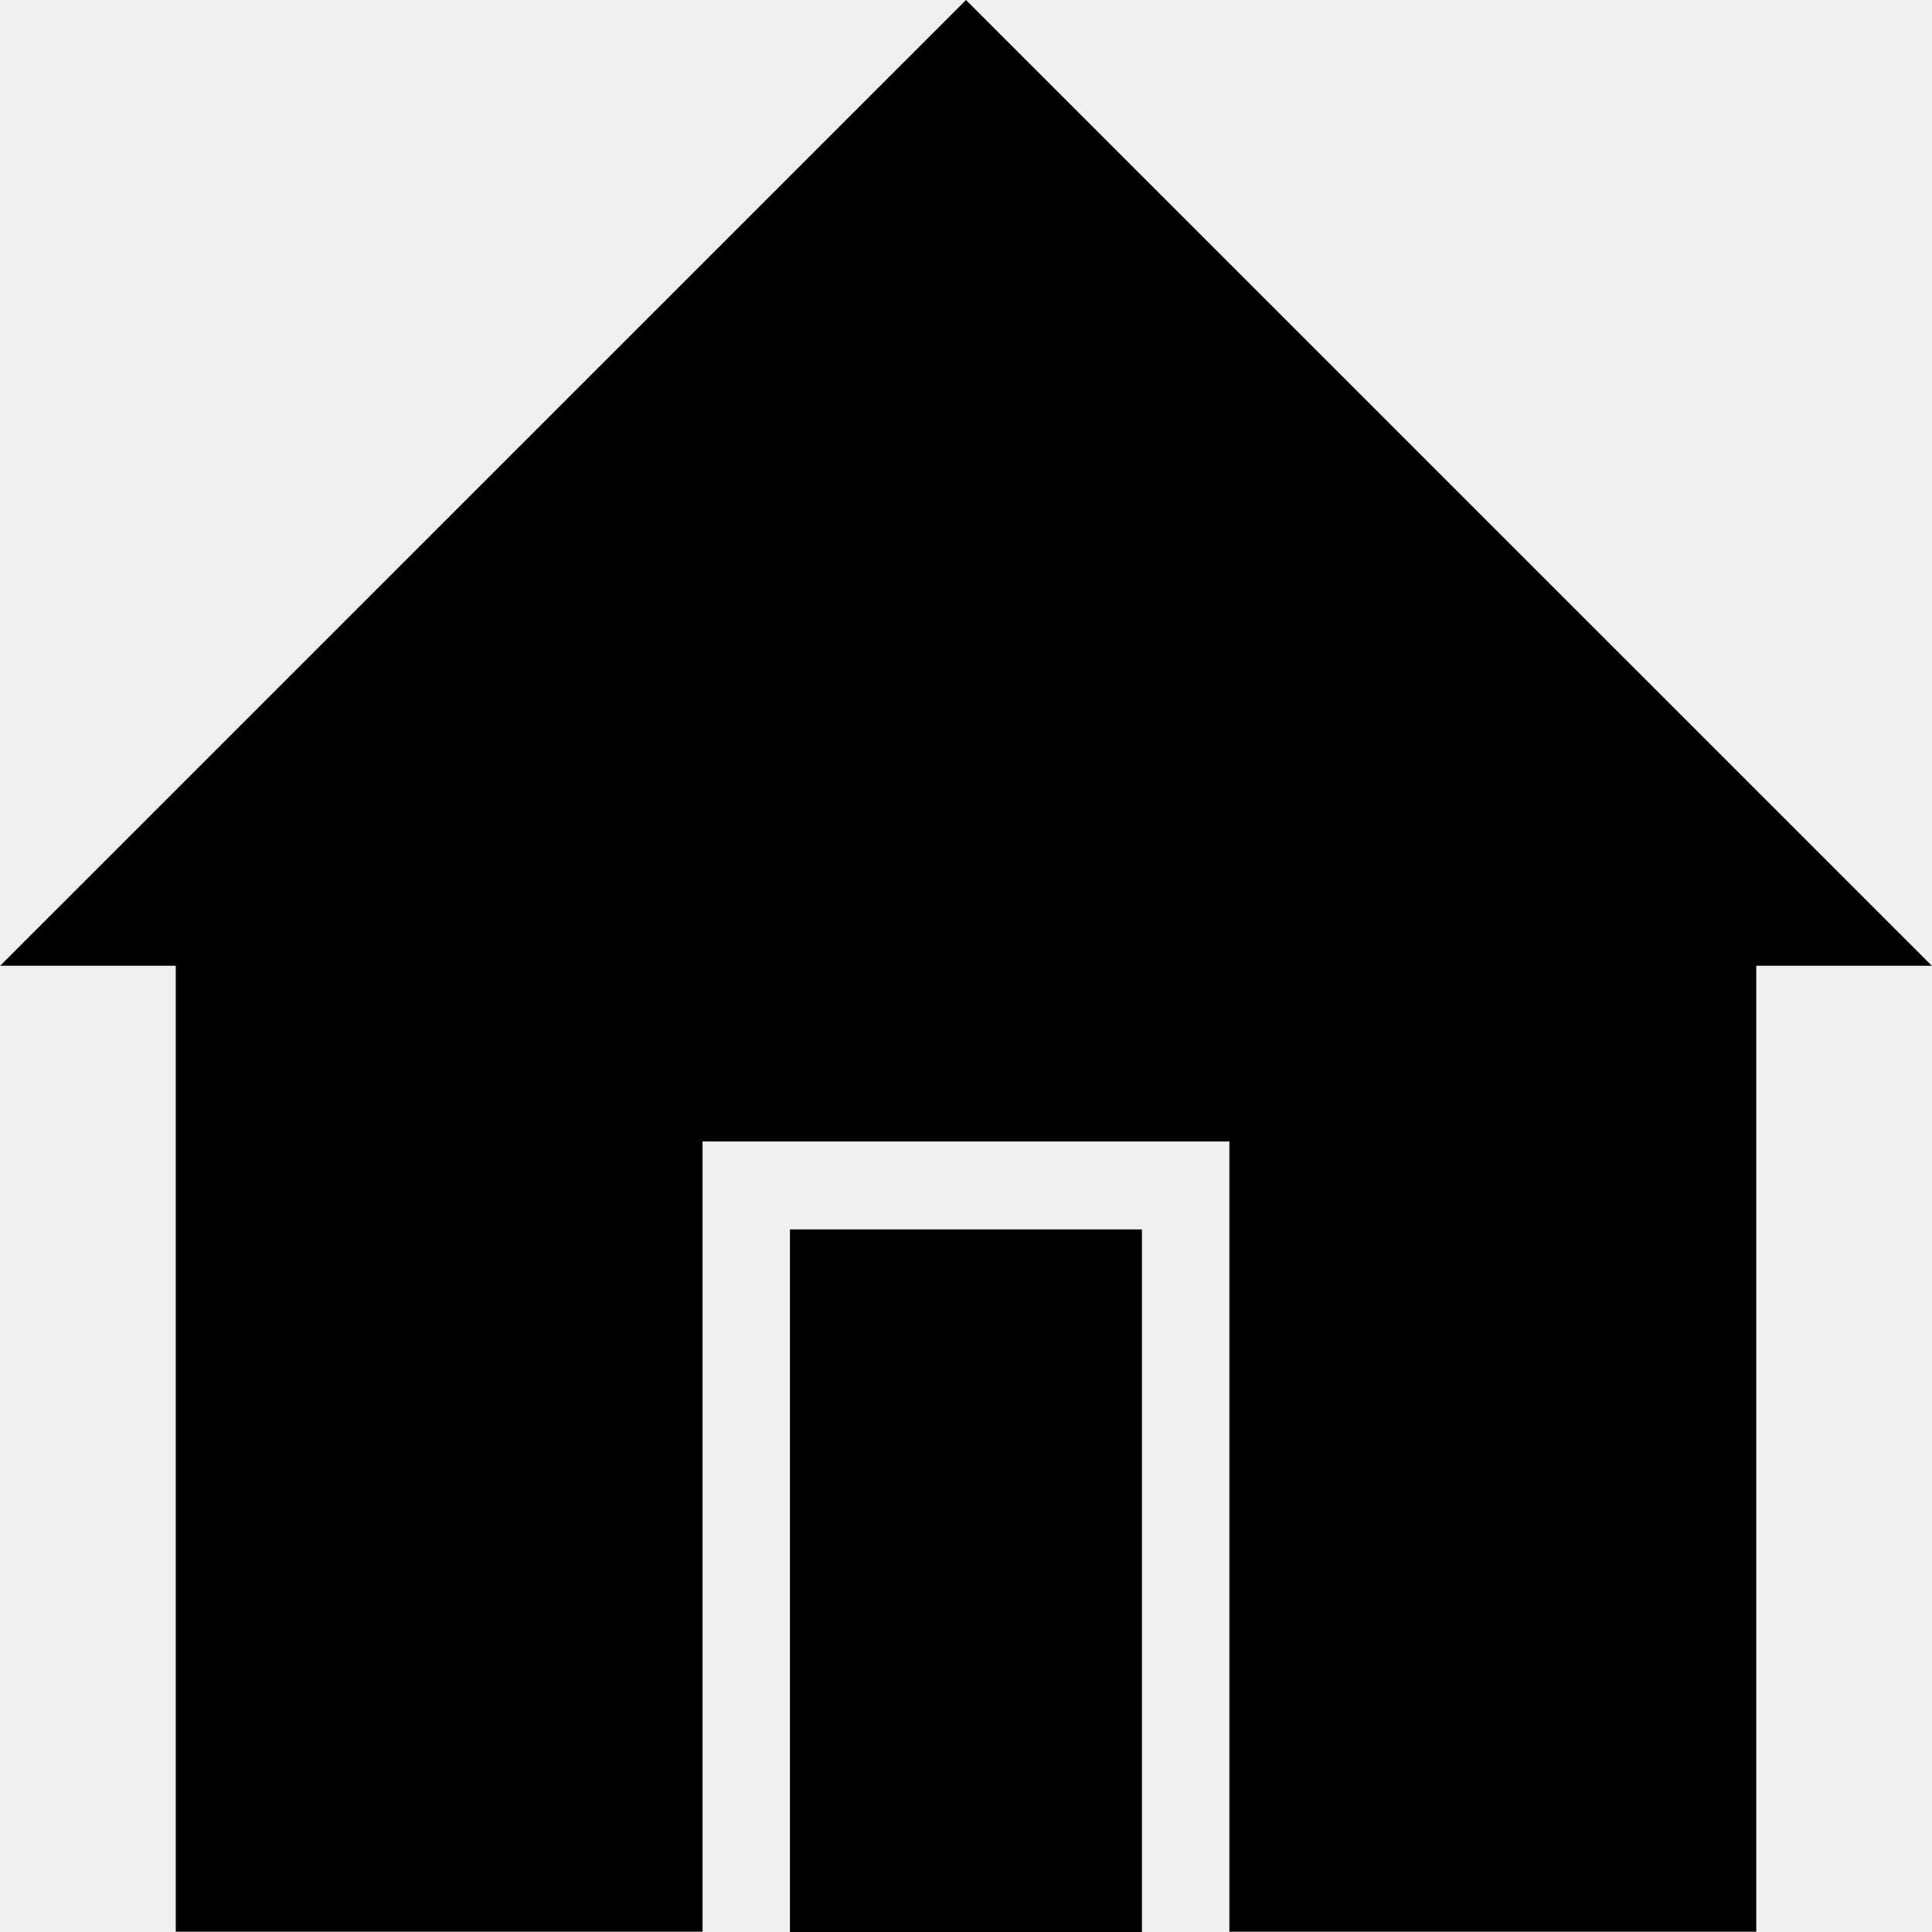
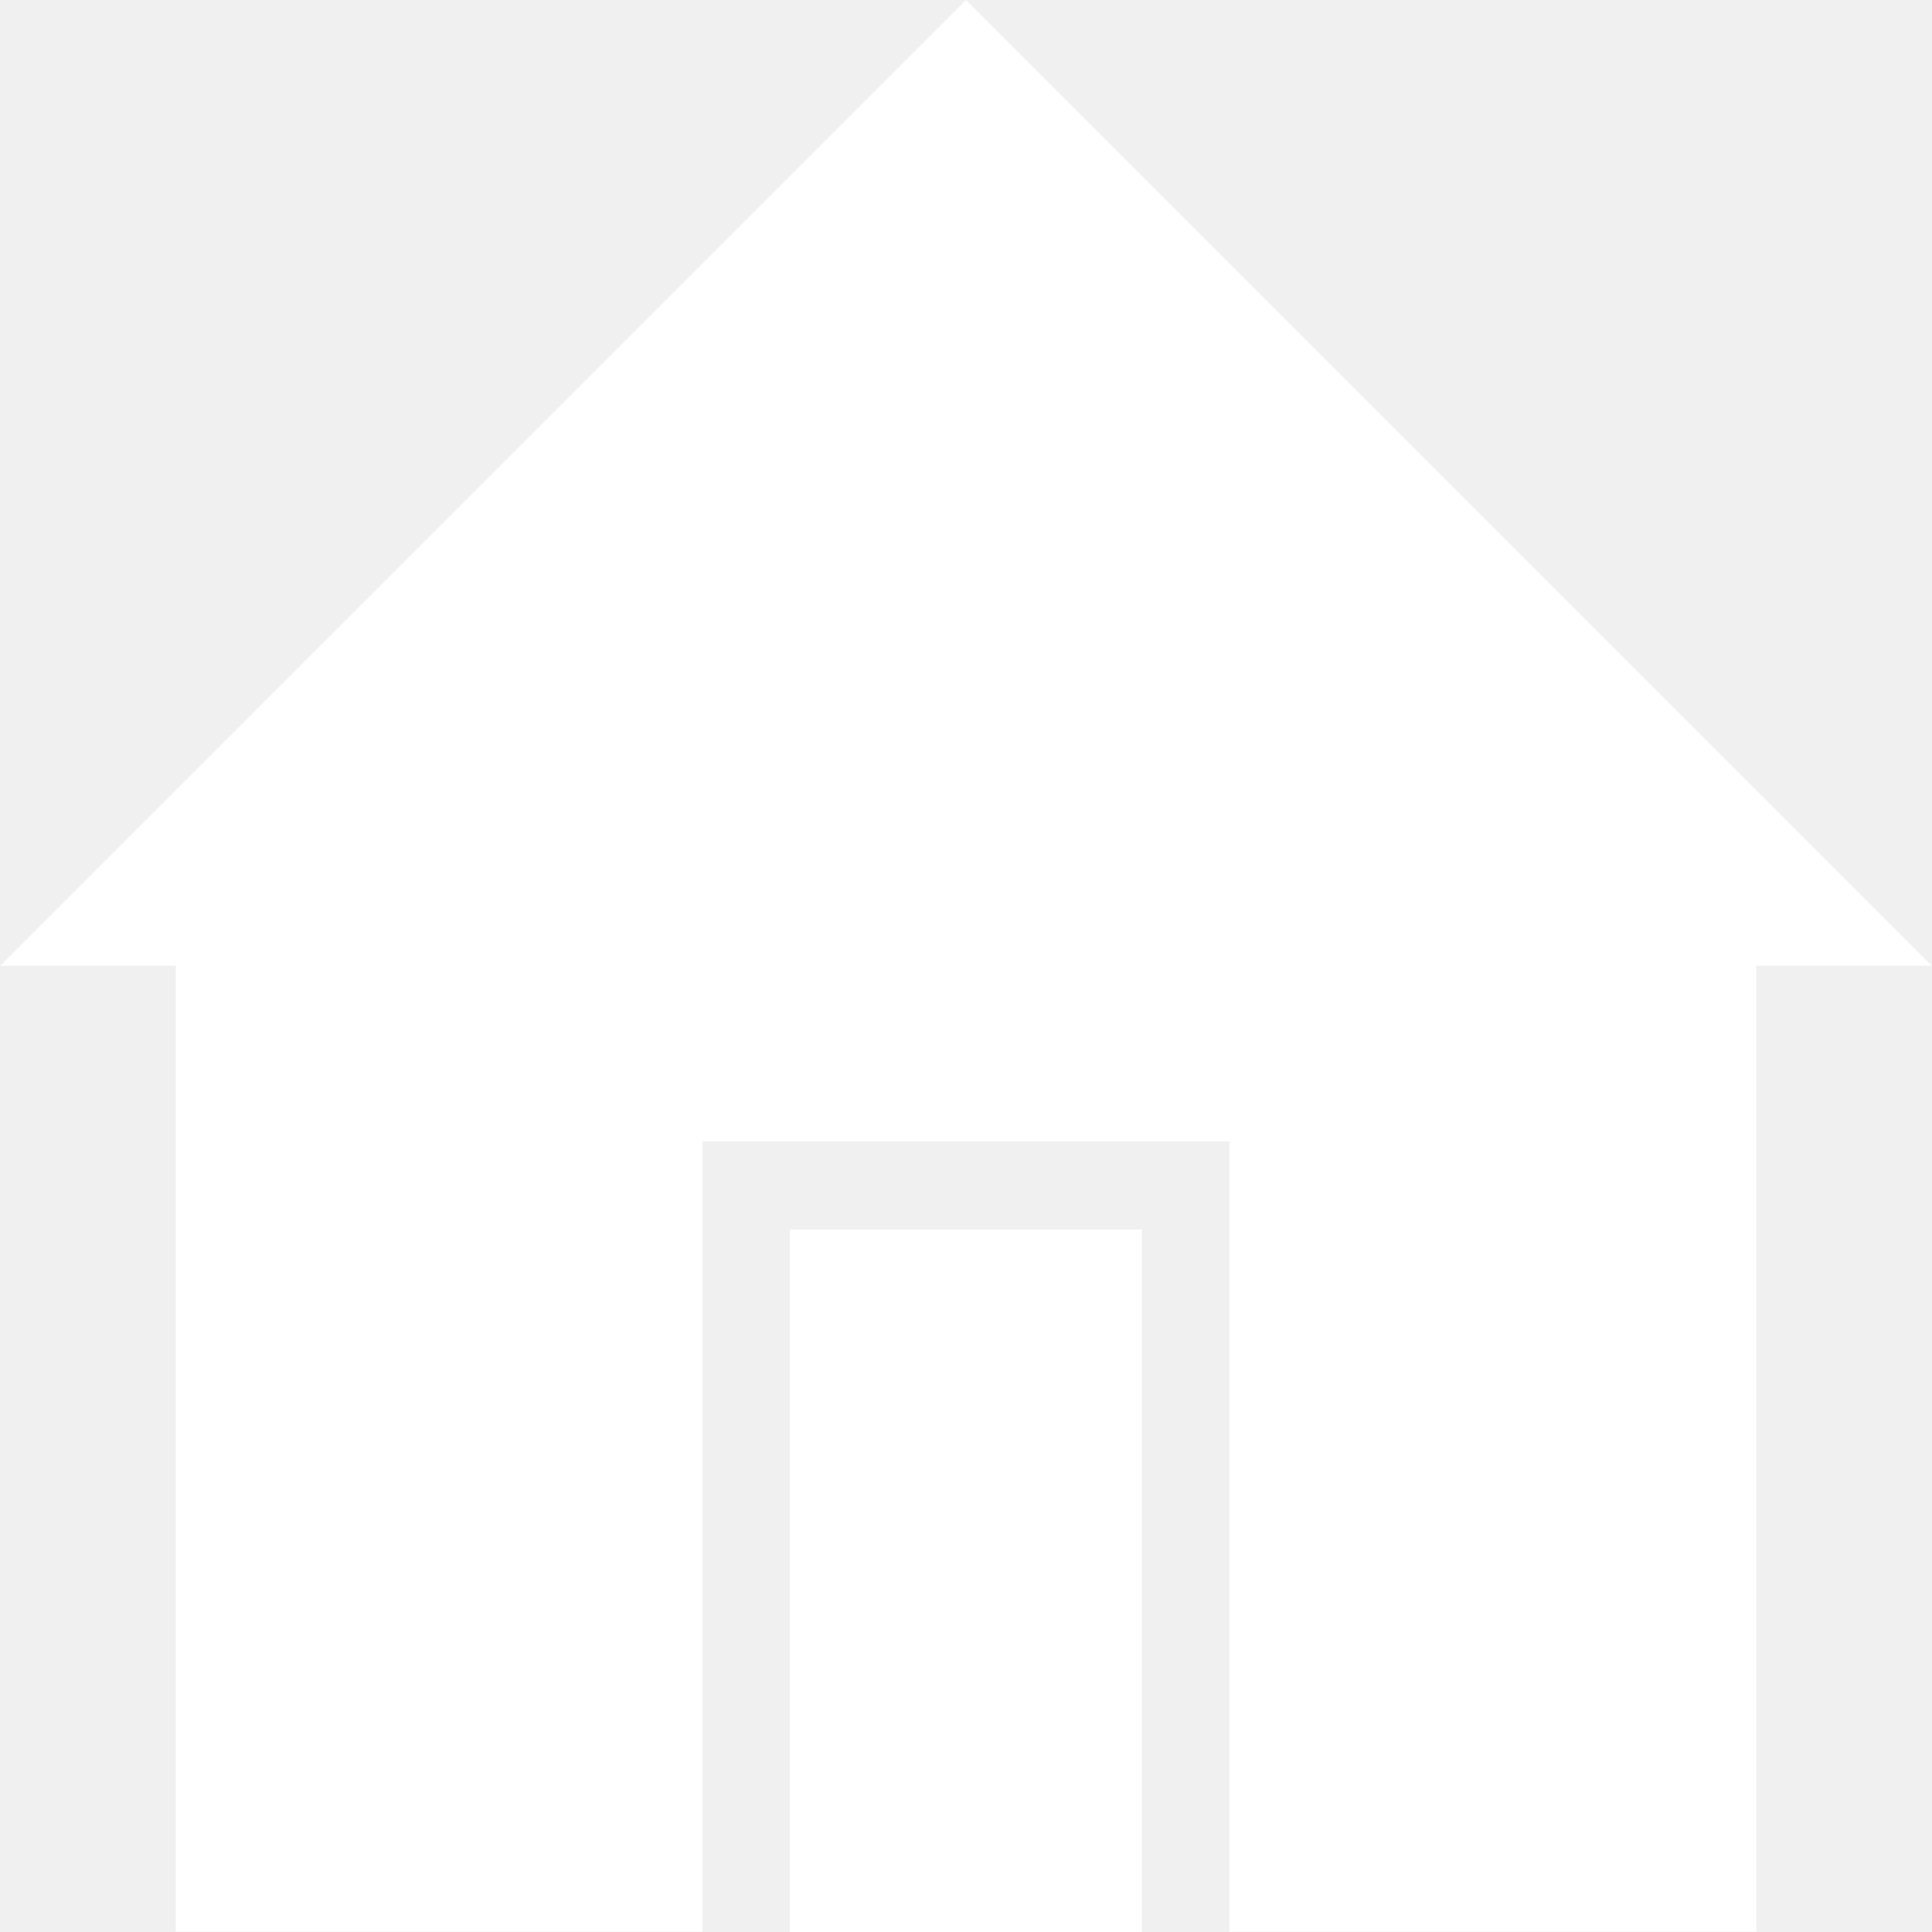
- <svg xmlns="http://www.w3.org/2000/svg" t="1523863985397" class="icon" style="" viewBox="0 0 1024 1024" version="1.1" p-id="1862" width="200" height="200">
+ <svg xmlns="http://www.w3.org/2000/svg" t="1524012595683" class="icon" style="" viewBox="0 0 1024 1024" version="1.1" p-id="3498" width="200" height="200">
  <defs>
    <style type="text/css" />
  </defs>
-   <path d="M511.995 0.01 0.066 511.877 93.151 511.877 93.151 1023.826 372.373 1023.826 372.373 605.003 651.596 605.003 651.596 1023.826 930.859 1023.826 930.859 511.877 1023.923 511.877Z" p-id="1863" />
-   <path d="M418.788 651.642l186.363 0 0 372.358-186.363 0 0-372.358Z" p-id="1864" />
-   <path d="M418.788 651.642l186.363 0 0 372.358-186.363 0 0-372.358Z" p-id="1865" />
-   <path d="M342.14 449.436c0 6.914-2.7 12.212-8.111 15.884-5.4 3.672-12.212 5.513-20.425 5.513-10.381 0-18.38-2.056-23.995-6.157-5.625-4.112-8.428-10.054-8.428-17.838l12.969 0c0 5.186 1.841 8.653 5.513 10.381s8.101 2.598 13.296 2.598 9.082-0.972 11.67-2.925c2.598-1.943 3.897-4.429 3.897-7.456 0-2.158-1.084-4.326-3.242-6.485s-7.569-3.887-16.211-5.186c-9.952-1.289-16.753-3.784-20.435-7.456s-5.513-8.54-5.513-14.595c0-5.186 2.485-9.839 7.456-13.941 4.971-4.101 12.212-6.167 21.724-6.167 8.643 0 15.454 1.943 20.435 5.84 4.971 3.887 7.456 9.082 7.456 15.567l-12.969 0c0-3.887-1.411-6.597-4.214-8.111-2.813-1.514-6.382-2.271-10.698-2.271-5.625 0-9.614 0.972-11.997 2.915-2.373 1.943-3.57 4.214-3.57 6.812 0 3.027 1.084 5.4 3.242 7.129 2.158 1.729 6.699 3.027 13.624 3.897 11.24 1.729 18.809 4.429 22.696 8.101S342.14 443.821 342.14 449.436z" p-id="1866" />
-   <path d="M427.747 440.364c0 9.082-3.13 16.426-9.399 22.051-6.27 5.625-14.155 8.428-23.667 8.428-9.512 0-17.725-3.355-24.639-10.054-6.924-6.699-10.381-15.884-10.381-27.564 0-11.67 3.457-20.865 10.381-27.564 6.914-6.699 15.127-10.054 24.639-10.054 9.512 0 17.081 2.485 22.706 7.456 5.615 4.971 8.428 10.913 8.428 17.838l-14.268 0c-0.43-5.186-2.271-8.755-5.513-10.698-3.242-1.943-7.027-2.915-11.353-2.915-5.186 0-9.942 2.056-14.268 6.157-4.316 4.112-6.485 10.698-6.485 19.781s2.158 15.679 6.485 19.781c4.326 4.112 9.082 6.167 14.268 6.167 5.625 0 10.167-1.514 13.624-4.541 3.457-3.027 5.186-7.783 5.186-14.268L427.747 440.364z" p-id="1867" />
-   <path d="M509.458 469.544l-12.969 0 0-46.691c0-5.186-1.299-9.297-3.887-12.325-2.598-3.027-6.055-4.541-10.381-4.541-5.625 0-10.913 2.915-15.894 8.755-4.971 5.84-7.456 13.082-7.456 21.734l0 33.077-12.969 0L445.902 358.642l12.969 0 0 51.886c3.457-4.756 7.241-8.428 11.343-11.026 4.112-2.588 9.399-3.887 15.894-3.887 7.783 0 13.624 2.158 17.51 6.485s5.84 9.727 5.84 16.211L509.458 469.544z" p-id="1868" />
-   <path d="M595.721 433.224c0 11.24-3.457 20.323-10.381 27.247-6.914 6.914-15.127 10.371-24.639 10.371s-17.725-3.457-24.639-10.371c-6.924-6.924-10.381-15.996-10.381-27.247s3.457-20.323 10.381-27.237c6.914-6.914 15.127-10.381 24.639-10.381s17.725 3.457 24.639 10.381C592.264 412.902 595.721 421.984 595.721 433.224zM581.453 433.224c0-8.643-2.168-15.127-6.485-19.454-4.326-4.316-9.082-6.485-14.278-6.485-5.186 0-9.952 2.158-14.268 6.485-4.326 4.326-6.495 10.811-6.495 19.454 0 8.653 2.168 15.127 6.495 19.454 4.316 4.326 9.082 6.485 14.268 6.485 5.196 0 9.952-2.158 14.278-6.485C579.284 448.352 581.453 441.877 581.453 433.224z" p-id="1869" />
-   <path d="M678.741 433.224c0 11.24-3.467 20.323-10.381 27.247-6.924 6.914-15.127 10.371-24.649 10.371-9.512 0-17.725-3.457-24.639-10.371-6.924-6.924-10.381-15.996-10.381-27.247s3.457-20.323 10.381-27.237c6.914-6.914 15.127-10.381 24.639-10.381 9.522 0 17.725 3.457 24.649 10.381C675.274 412.902 678.741 421.984 678.741 433.224zM664.463 433.224c0-8.643-2.158-15.127-6.485-19.454-4.326-4.316-9.082-6.485-14.278-6.485-5.186 0-9.942 2.158-14.268 6.485-4.326 4.326-6.495 10.811-6.495 19.454 0 8.653 2.168 15.127 6.495 19.454s9.082 6.485 14.268 6.485c5.196 0 9.952-2.158 14.278-6.485S664.463 441.877 664.463 433.224z" p-id="1870" />
-   <path d="M733.215 469.544 720.236 469.544 720.236 358.642l12.979 0L733.215 469.544z" p-id="1871" />
+   <path d="M511.995 0.01 0.066 511.877 93.151 511.877 93.151 1023.826 372.373 1023.826 372.373 605.003 651.596 605.003 651.596 1023.826 930.859 1023.826 930.859 511.877 1023.923 511.877Z" p-id="3499" fill="#ffffff" />
+   <path d="M418.788 651.642l186.363 0 0 372.358-186.363 0 0-372.358Z" p-id="3500" fill="#ffffff" />
+   <path d="M418.788 651.642l186.363 0 0 372.358-186.363 0 0-372.358Z" p-id="3501" fill="#ffffff" />
+   <path d="M342.14 449.436c0 6.914-2.7 12.212-8.111 15.884-5.4 3.672-12.212 5.513-20.425 5.513-10.381 0-18.38-2.056-23.995-6.157-5.625-4.112-8.428-10.054-8.428-17.838l12.969 0c0 5.186 1.841 8.653 5.513 10.381s8.101 2.598 13.296 2.598 9.082-0.972 11.67-2.925c2.598-1.943 3.897-4.429 3.897-7.456 0-2.158-1.084-4.326-3.242-6.485s-7.569-3.887-16.211-5.186c-9.952-1.289-16.753-3.784-20.435-7.456s-5.513-8.54-5.513-14.595c0-5.186 2.485-9.839 7.456-13.941 4.971-4.101 12.212-6.167 21.724-6.167 8.643 0 15.454 1.943 20.435 5.84 4.971 3.887 7.456 9.082 7.456 15.567l-12.969 0c0-3.887-1.411-6.597-4.214-8.111-2.813-1.514-6.382-2.271-10.698-2.271-5.625 0-9.614 0.972-11.997 2.915-2.373 1.943-3.57 4.214-3.57 6.812 0 3.027 1.084 5.4 3.242 7.129 2.158 1.729 6.699 3.027 13.624 3.897 11.24 1.729 18.809 4.429 22.696 8.101S342.14 443.821 342.14 449.436z" p-id="3502" fill="#ffffff" />
+   <path d="M427.747 440.364c0 9.082-3.13 16.426-9.399 22.051-6.27 5.625-14.155 8.428-23.667 8.428-9.512 0-17.725-3.355-24.639-10.054-6.924-6.699-10.381-15.884-10.381-27.564 0-11.67 3.457-20.865 10.381-27.564 6.914-6.699 15.127-10.054 24.639-10.054 9.512 0 17.081 2.485 22.706 7.456 5.615 4.971 8.428 10.913 8.428 17.838l-14.268 0c-0.43-5.186-2.271-8.755-5.513-10.698-3.242-1.943-7.027-2.915-11.353-2.915-5.186 0-9.942 2.056-14.268 6.157-4.316 4.112-6.485 10.698-6.485 19.781s2.158 15.679 6.485 19.781c4.326 4.112 9.082 6.167 14.268 6.167 5.625 0 10.167-1.514 13.624-4.541 3.457-3.027 5.186-7.783 5.186-14.268L427.747 440.364z" p-id="3503" fill="#ffffff" />
+   <path d="M509.458 469.544l-12.969 0 0-46.691c0-5.186-1.299-9.297-3.887-12.325-2.598-3.027-6.055-4.541-10.381-4.541-5.625 0-10.913 2.915-15.894 8.755-4.971 5.84-7.456 13.082-7.456 21.734l0 33.077-12.969 0L445.902 358.642l12.969 0 0 51.886c3.457-4.756 7.241-8.428 11.343-11.026 4.112-2.588 9.399-3.887 15.894-3.887 7.783 0 13.624 2.158 17.51 6.485s5.84 9.727 5.84 16.211L509.458 469.544z" p-id="3504" fill="#ffffff" />
+   <path d="M595.721 433.224c0 11.24-3.457 20.323-10.381 27.247-6.914 6.914-15.127 10.371-24.639 10.371s-17.725-3.457-24.639-10.371c-6.924-6.924-10.381-15.996-10.381-27.247s3.457-20.323 10.381-27.237c6.914-6.914 15.127-10.381 24.639-10.381s17.725 3.457 24.639 10.381C592.264 412.902 595.721 421.984 595.721 433.224zM581.453 433.224c0-8.643-2.168-15.127-6.485-19.454-4.326-4.316-9.082-6.485-14.278-6.485-5.186 0-9.952 2.158-14.268 6.485-4.326 4.326-6.495 10.811-6.495 19.454 0 8.653 2.168 15.127 6.495 19.454 4.316 4.326 9.082 6.485 14.268 6.485 5.196 0 9.952-2.158 14.278-6.485C579.284 448.352 581.453 441.877 581.453 433.224z" p-id="3505" fill="#ffffff" />
+   <path d="M678.741 433.224c0 11.24-3.467 20.323-10.381 27.247-6.924 6.914-15.127 10.371-24.649 10.371-9.512 0-17.725-3.457-24.639-10.371-6.924-6.924-10.381-15.996-10.381-27.247s3.457-20.323 10.381-27.237c6.914-6.914 15.127-10.381 24.639-10.381 9.522 0 17.725 3.457 24.649 10.381C675.274 412.902 678.741 421.984 678.741 433.224zM664.463 433.224c0-8.643-2.158-15.127-6.485-19.454-4.326-4.316-9.082-6.485-14.278-6.485-5.186 0-9.942 2.158-14.268 6.485-4.326 4.326-6.495 10.811-6.495 19.454 0 8.653 2.168 15.127 6.495 19.454s9.082 6.485 14.268 6.485c5.196 0 9.952-2.158 14.278-6.485S664.463 441.877 664.463 433.224z" p-id="3506" fill="#ffffff" />
+   <path d="M733.215 469.544 720.236 469.544 720.236 358.642l12.979 0L733.215 469.544z" p-id="3507" fill="#ffffff" />
</svg>
